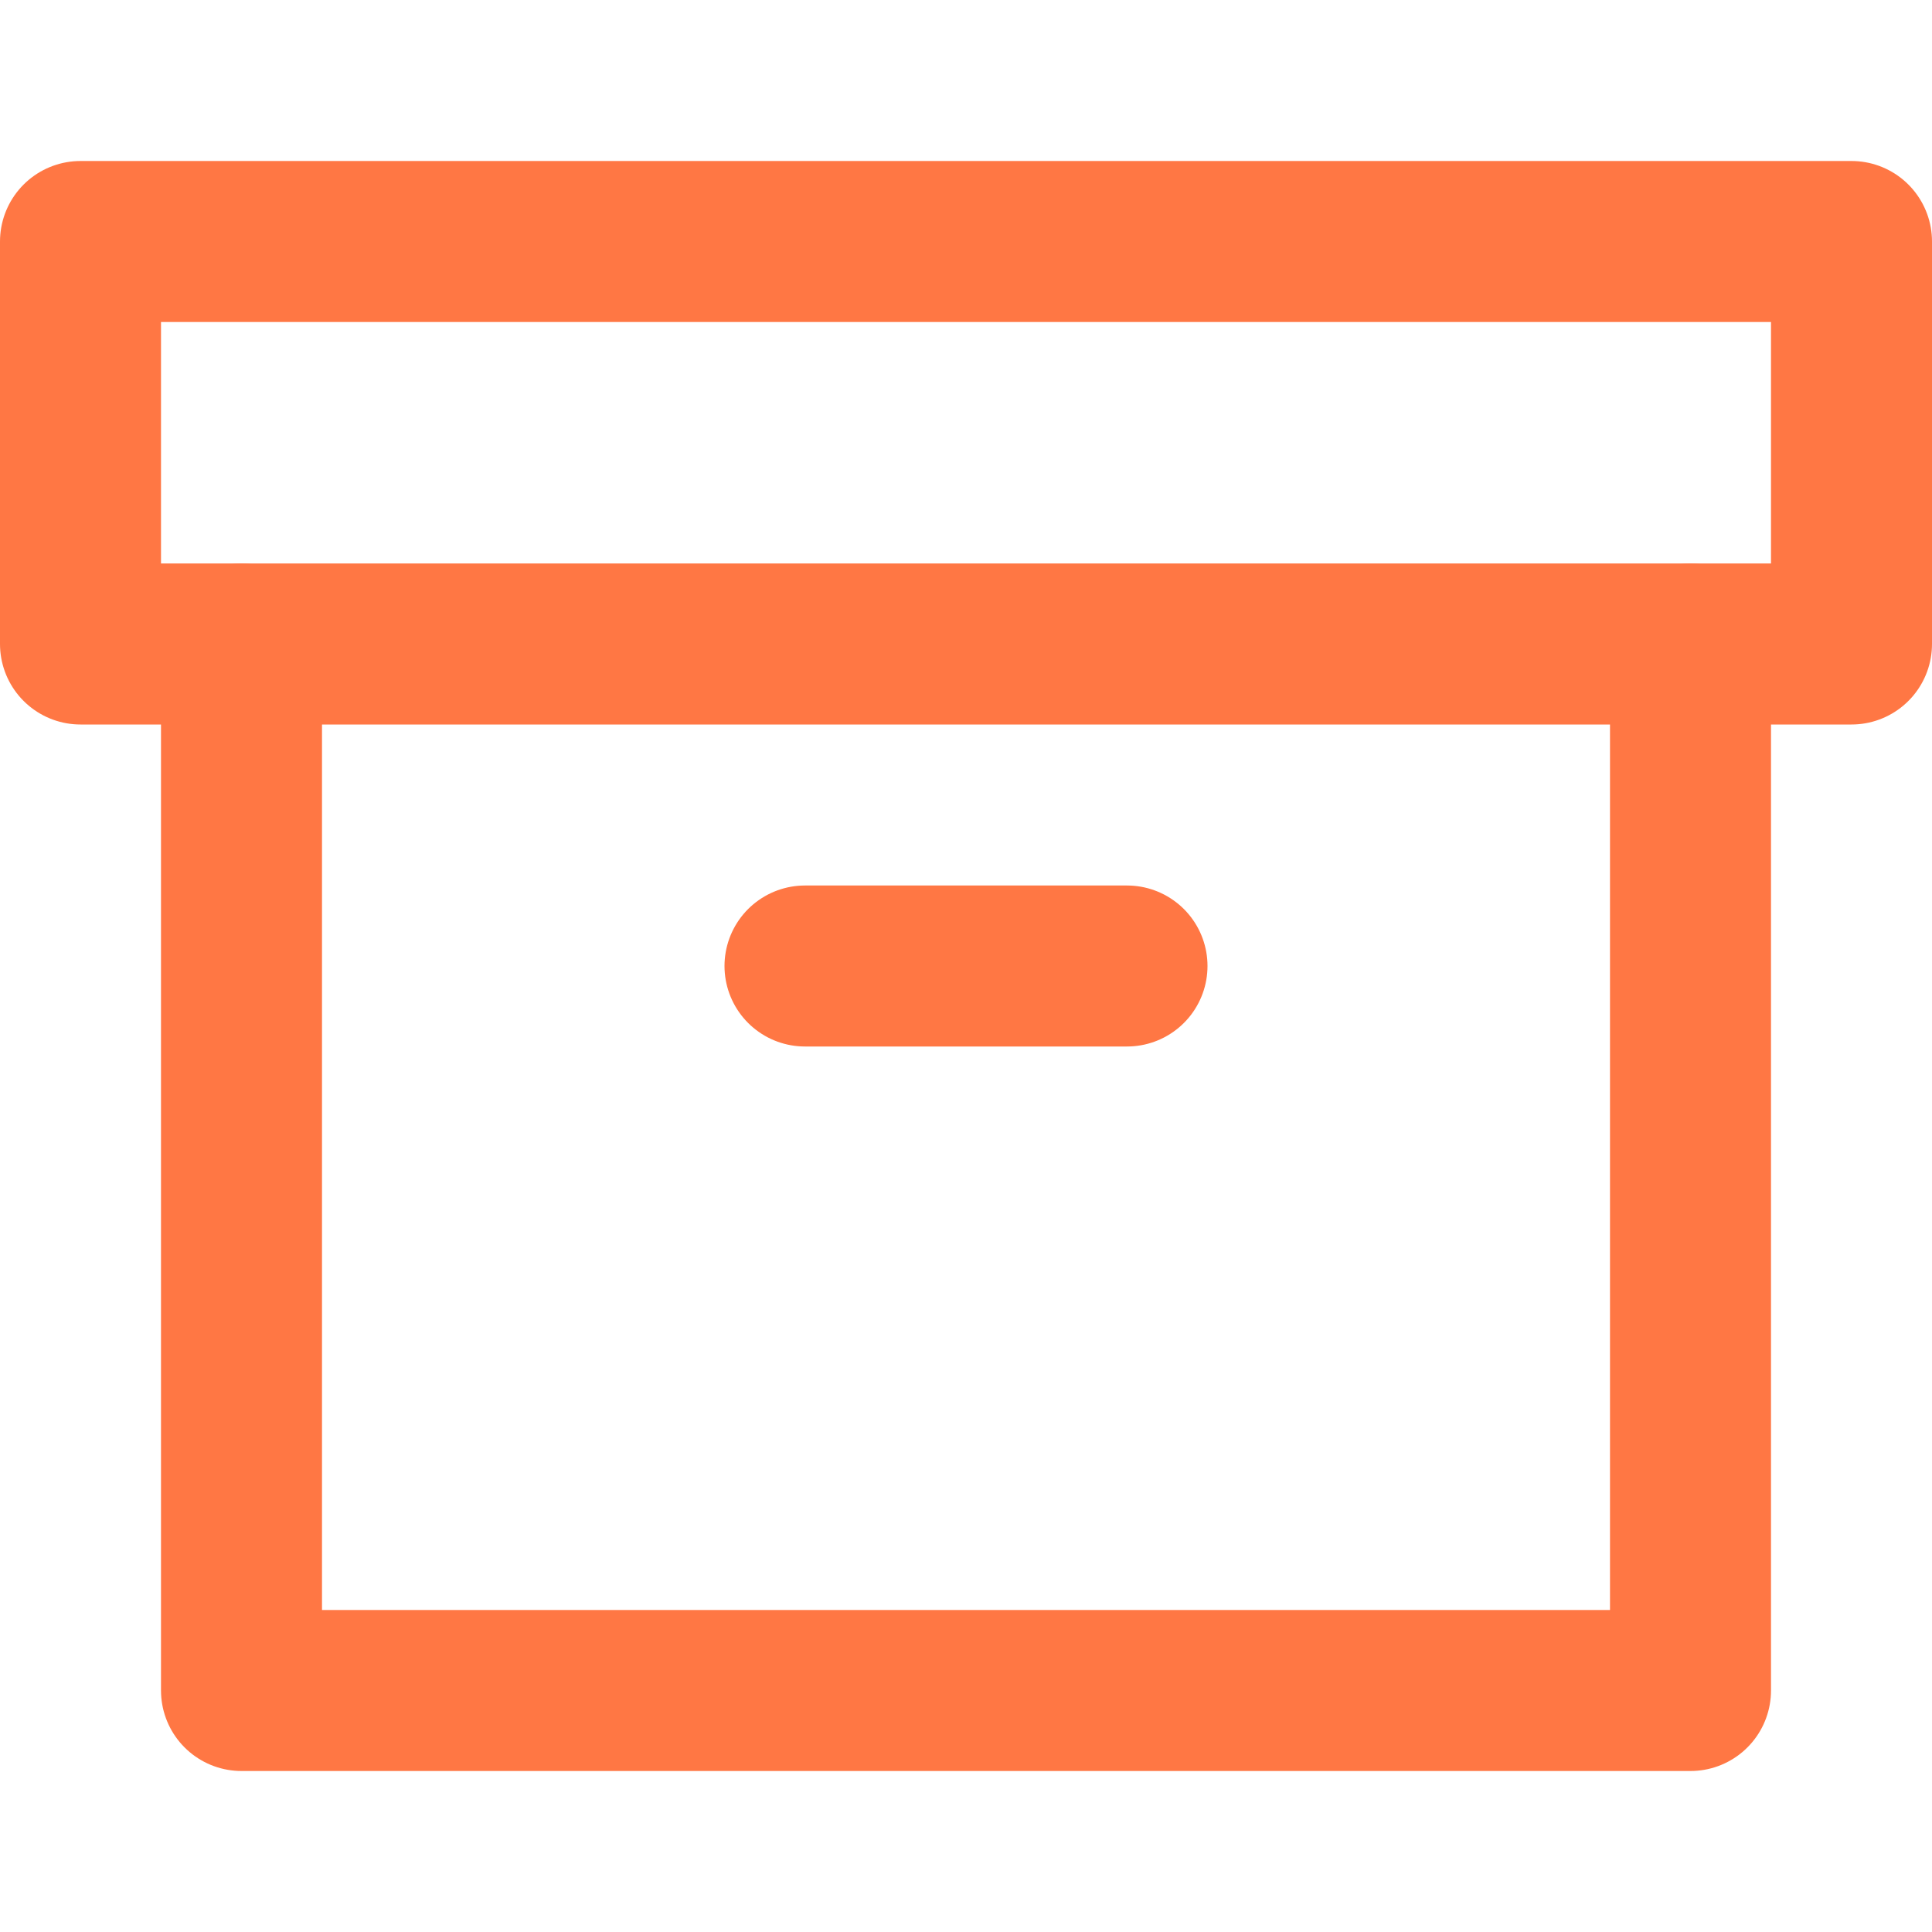
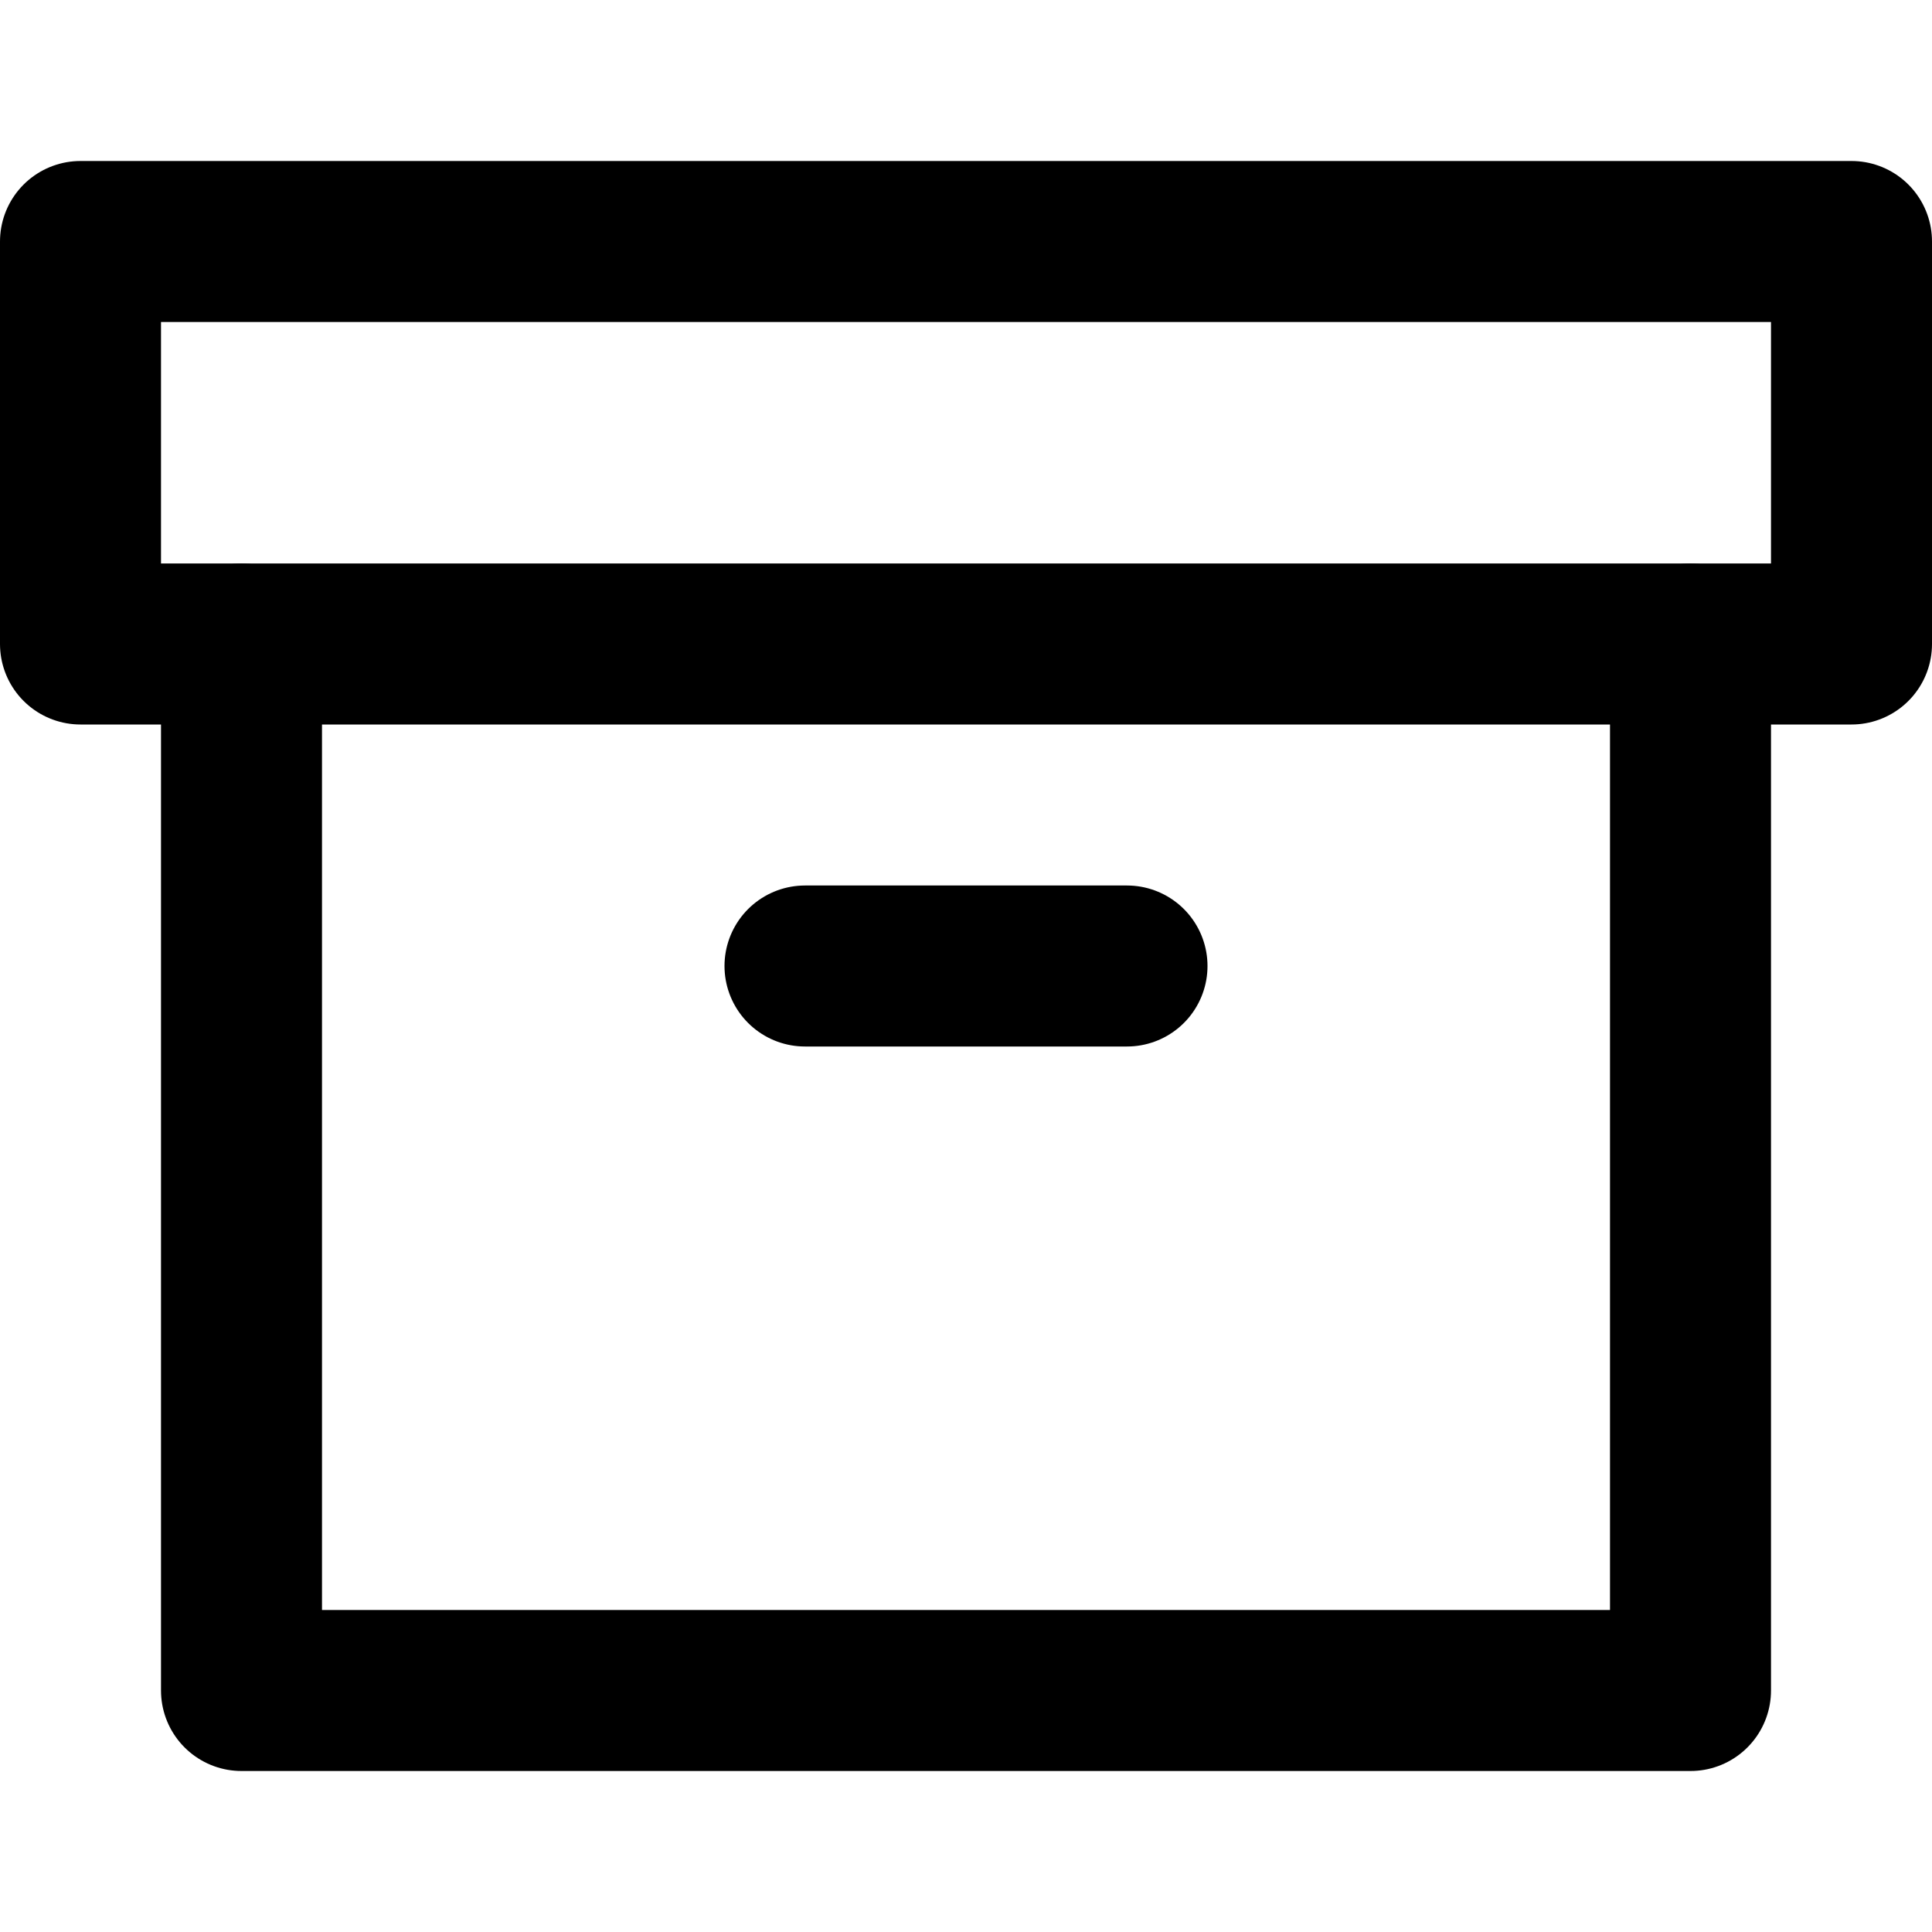
- <svg xmlns="http://www.w3.org/2000/svg" version="1.1" id="Layer_1" x="0px" y="0px" viewBox="0 0 24 24" style="enable-background:new 0 0 24 24;" xml:space="preserve">
-   <style type="text/css">
- 	.st0{fill:none;stroke:#FF7744;stroke-width:2;stroke-linecap:round;stroke-linejoin:round;}
- </style>
-   <polyline class="st0" points="21,8 21,21 3,21 3,8 " />
-   <rect x="1" y="3" class="st0" width="22" height="5" />
-   <line class="st0" x1="10" y1="12" x2="14" y2="12" />
+ <svg xmlns="http://www.w3.org/2000/svg" width="24" height="24" viewBox="0 0 24 24" fill="none" stroke="currentColor" stroke-width="2" stroke-linecap="round" stroke-linejoin="round" class="feather feather-archive">
+   <polyline points="21 8 21 21 3 21 3 8" />
+   <rect x="1" y="3" width="22" height="5" />
+   <line x1="10" y1="12" x2="14" y2="12" />
</svg>
